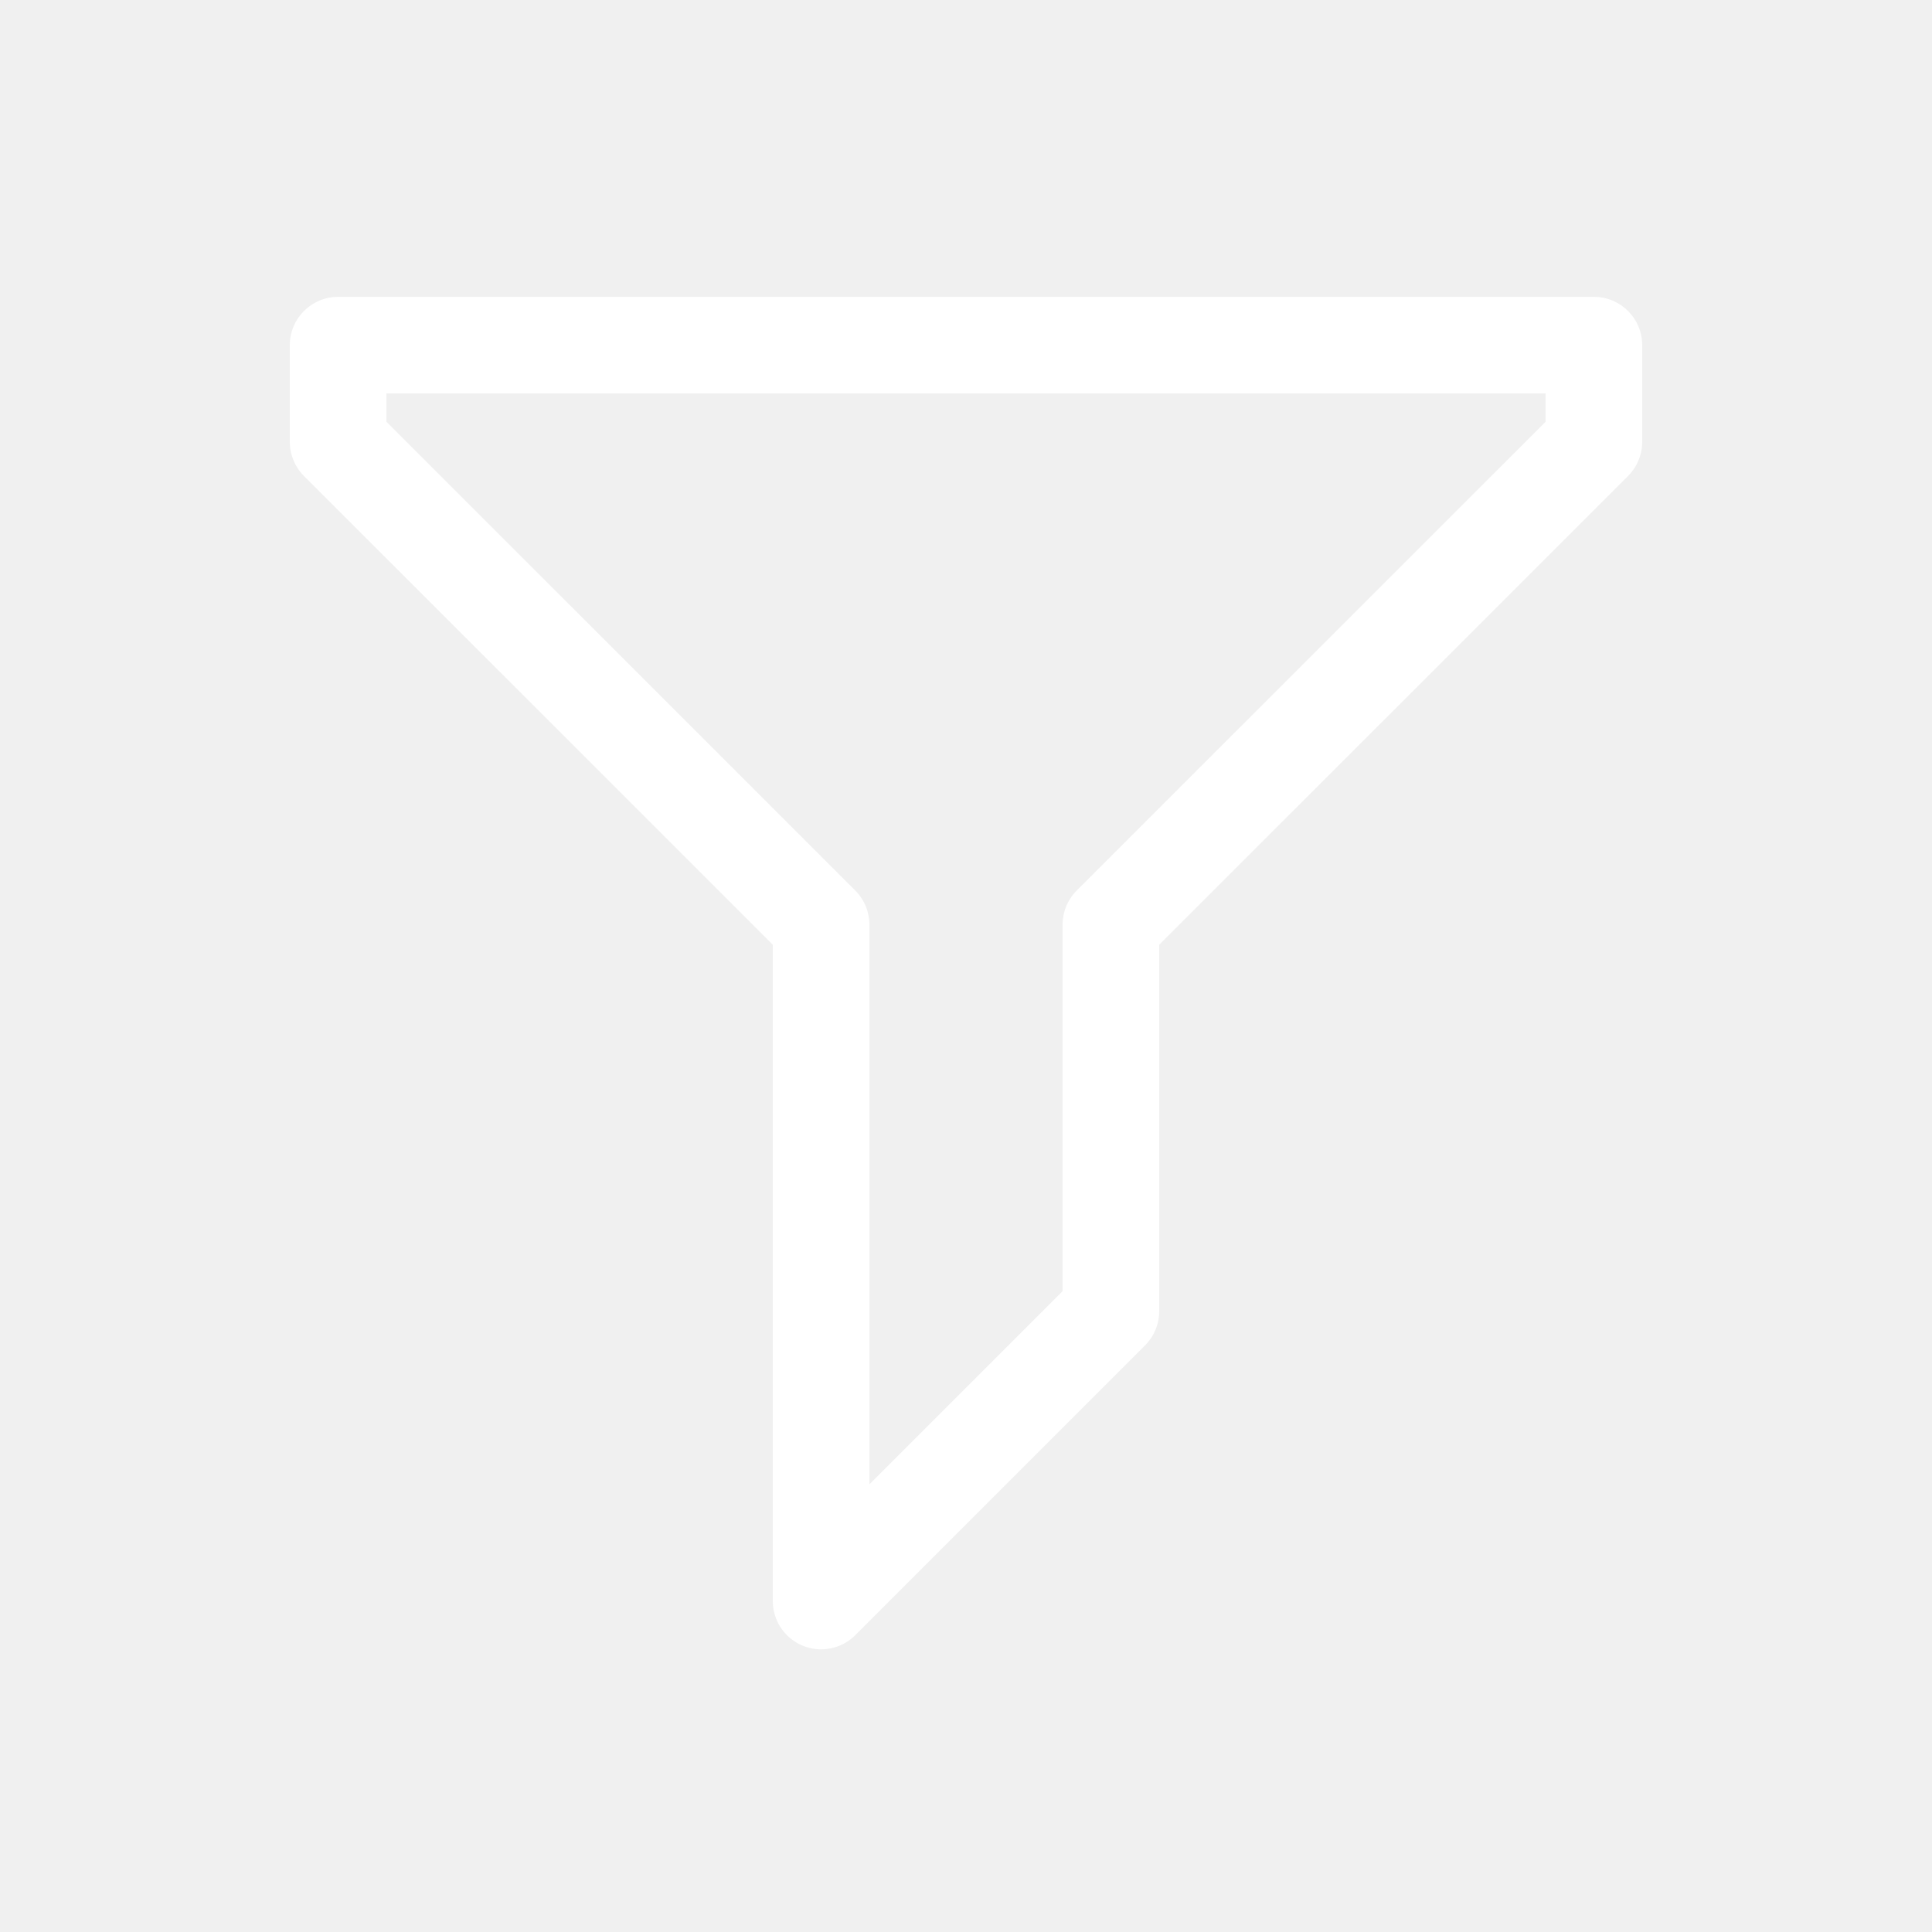
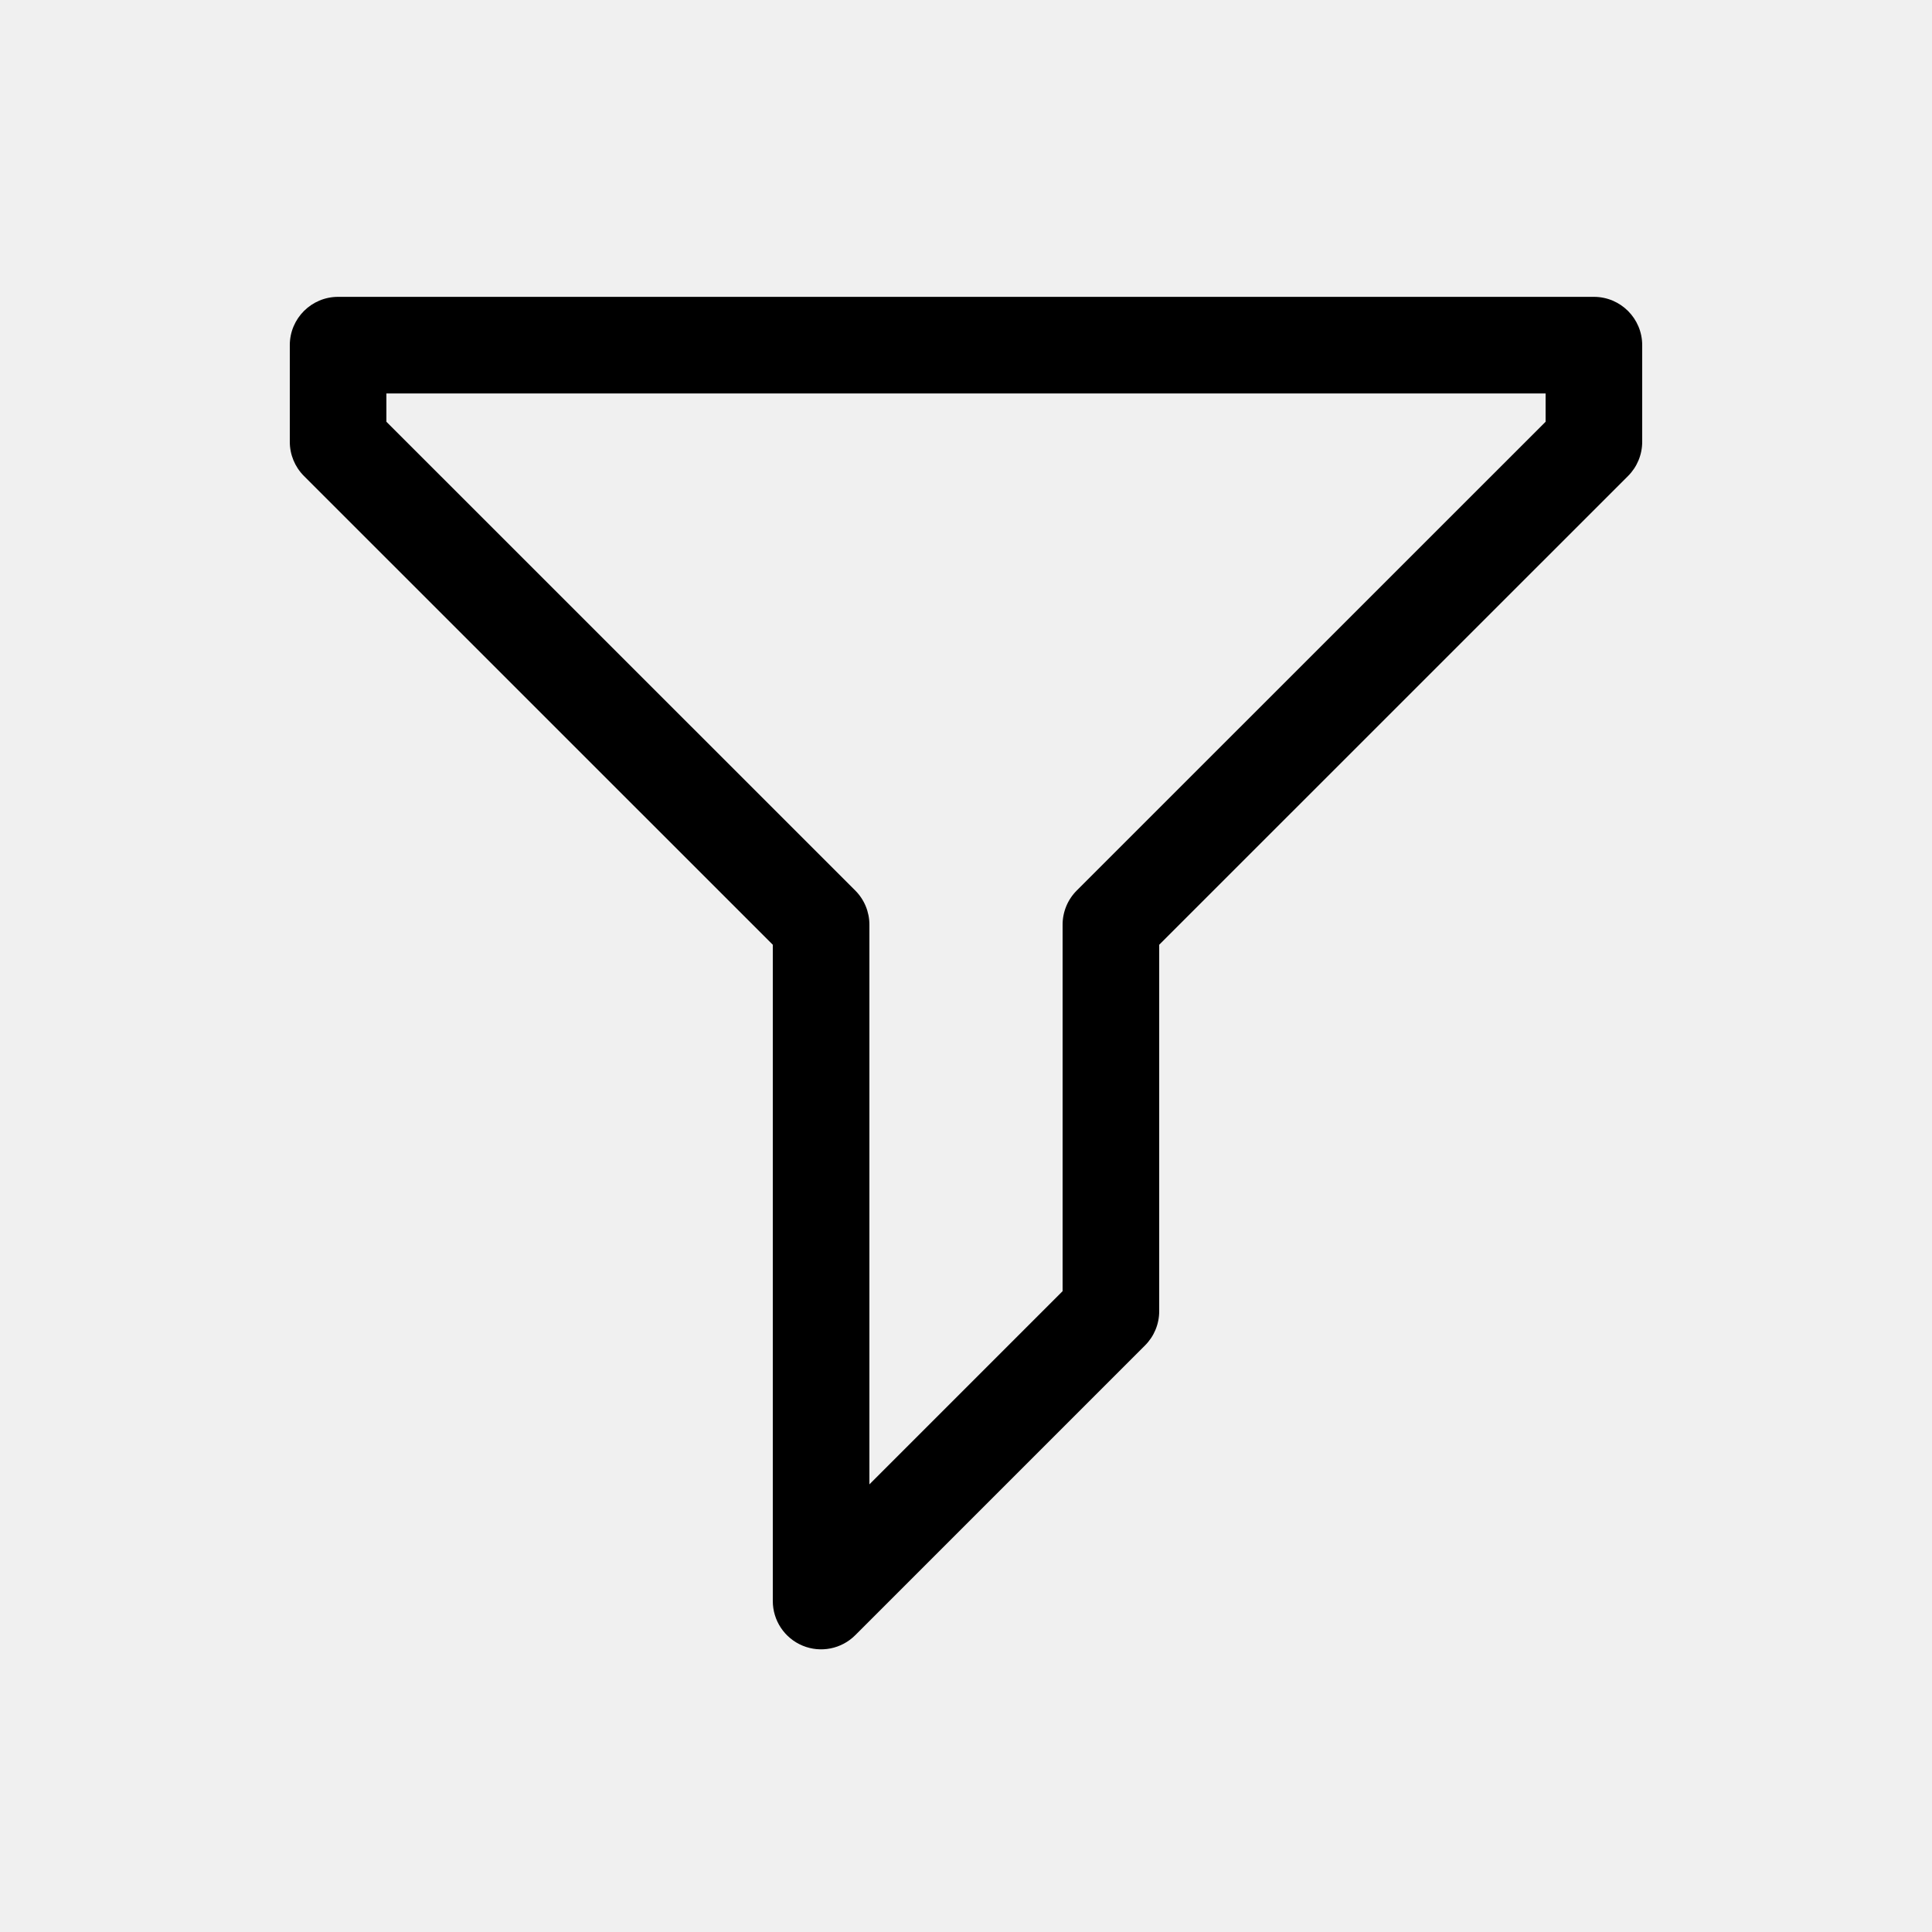
- <svg xmlns="http://www.w3.org/2000/svg" viewBox="0 0 20 20" xml:space="preserve">
-   <g fill="#ffffff">
-     <path d="M363.5 431a.5.5 0 0 0-.5.5v1a.5.5 0 0 0 .146.354l4.854 4.853v3.793a.5.5 0 0 0 .146.354l3 3a.5.5 0 0 0 .854-.354v-6.793l4.854-4.853a.5.5 0 0 0 .146-.354v-1a.5.5 0 0 0-.5-.5zm.5 1h12v.293l-4.854 4.853a.5.5 0 0 0-.146.354v5.793l-2-2V437.5a.5.5 0 0 0-.146-.354L364 432.293z" transform="matrix(-1 0 0 1 380 -427.927)" />
-   </g>
+ <svg xmlns="http://www.w3.org/2000/svg" viewBox="0 0 20 20" xml:space="preserve" fill="currentColor">
+   <path d="M363.5 431a.5.5 0 0 0-.5.5v1a.5.5 0 0 0 .146.354l4.854 4.853v3.793a.5.5 0 0 0 .146.354l3 3a.5.5 0 0 0 .854-.354v-6.793l4.854-4.853a.5.5 0 0 0 .146-.354v-1a.5.5 0 0 0-.5-.5zm.5 1h12v.293l-4.854 4.853a.5.5 0 0 0-.146.354v5.793l-2-2V437.5a.5.5 0 0 0-.146-.354L364 432.293z" transform="matrix(-1 0 0 1 380 -427.927)" />
</svg>
